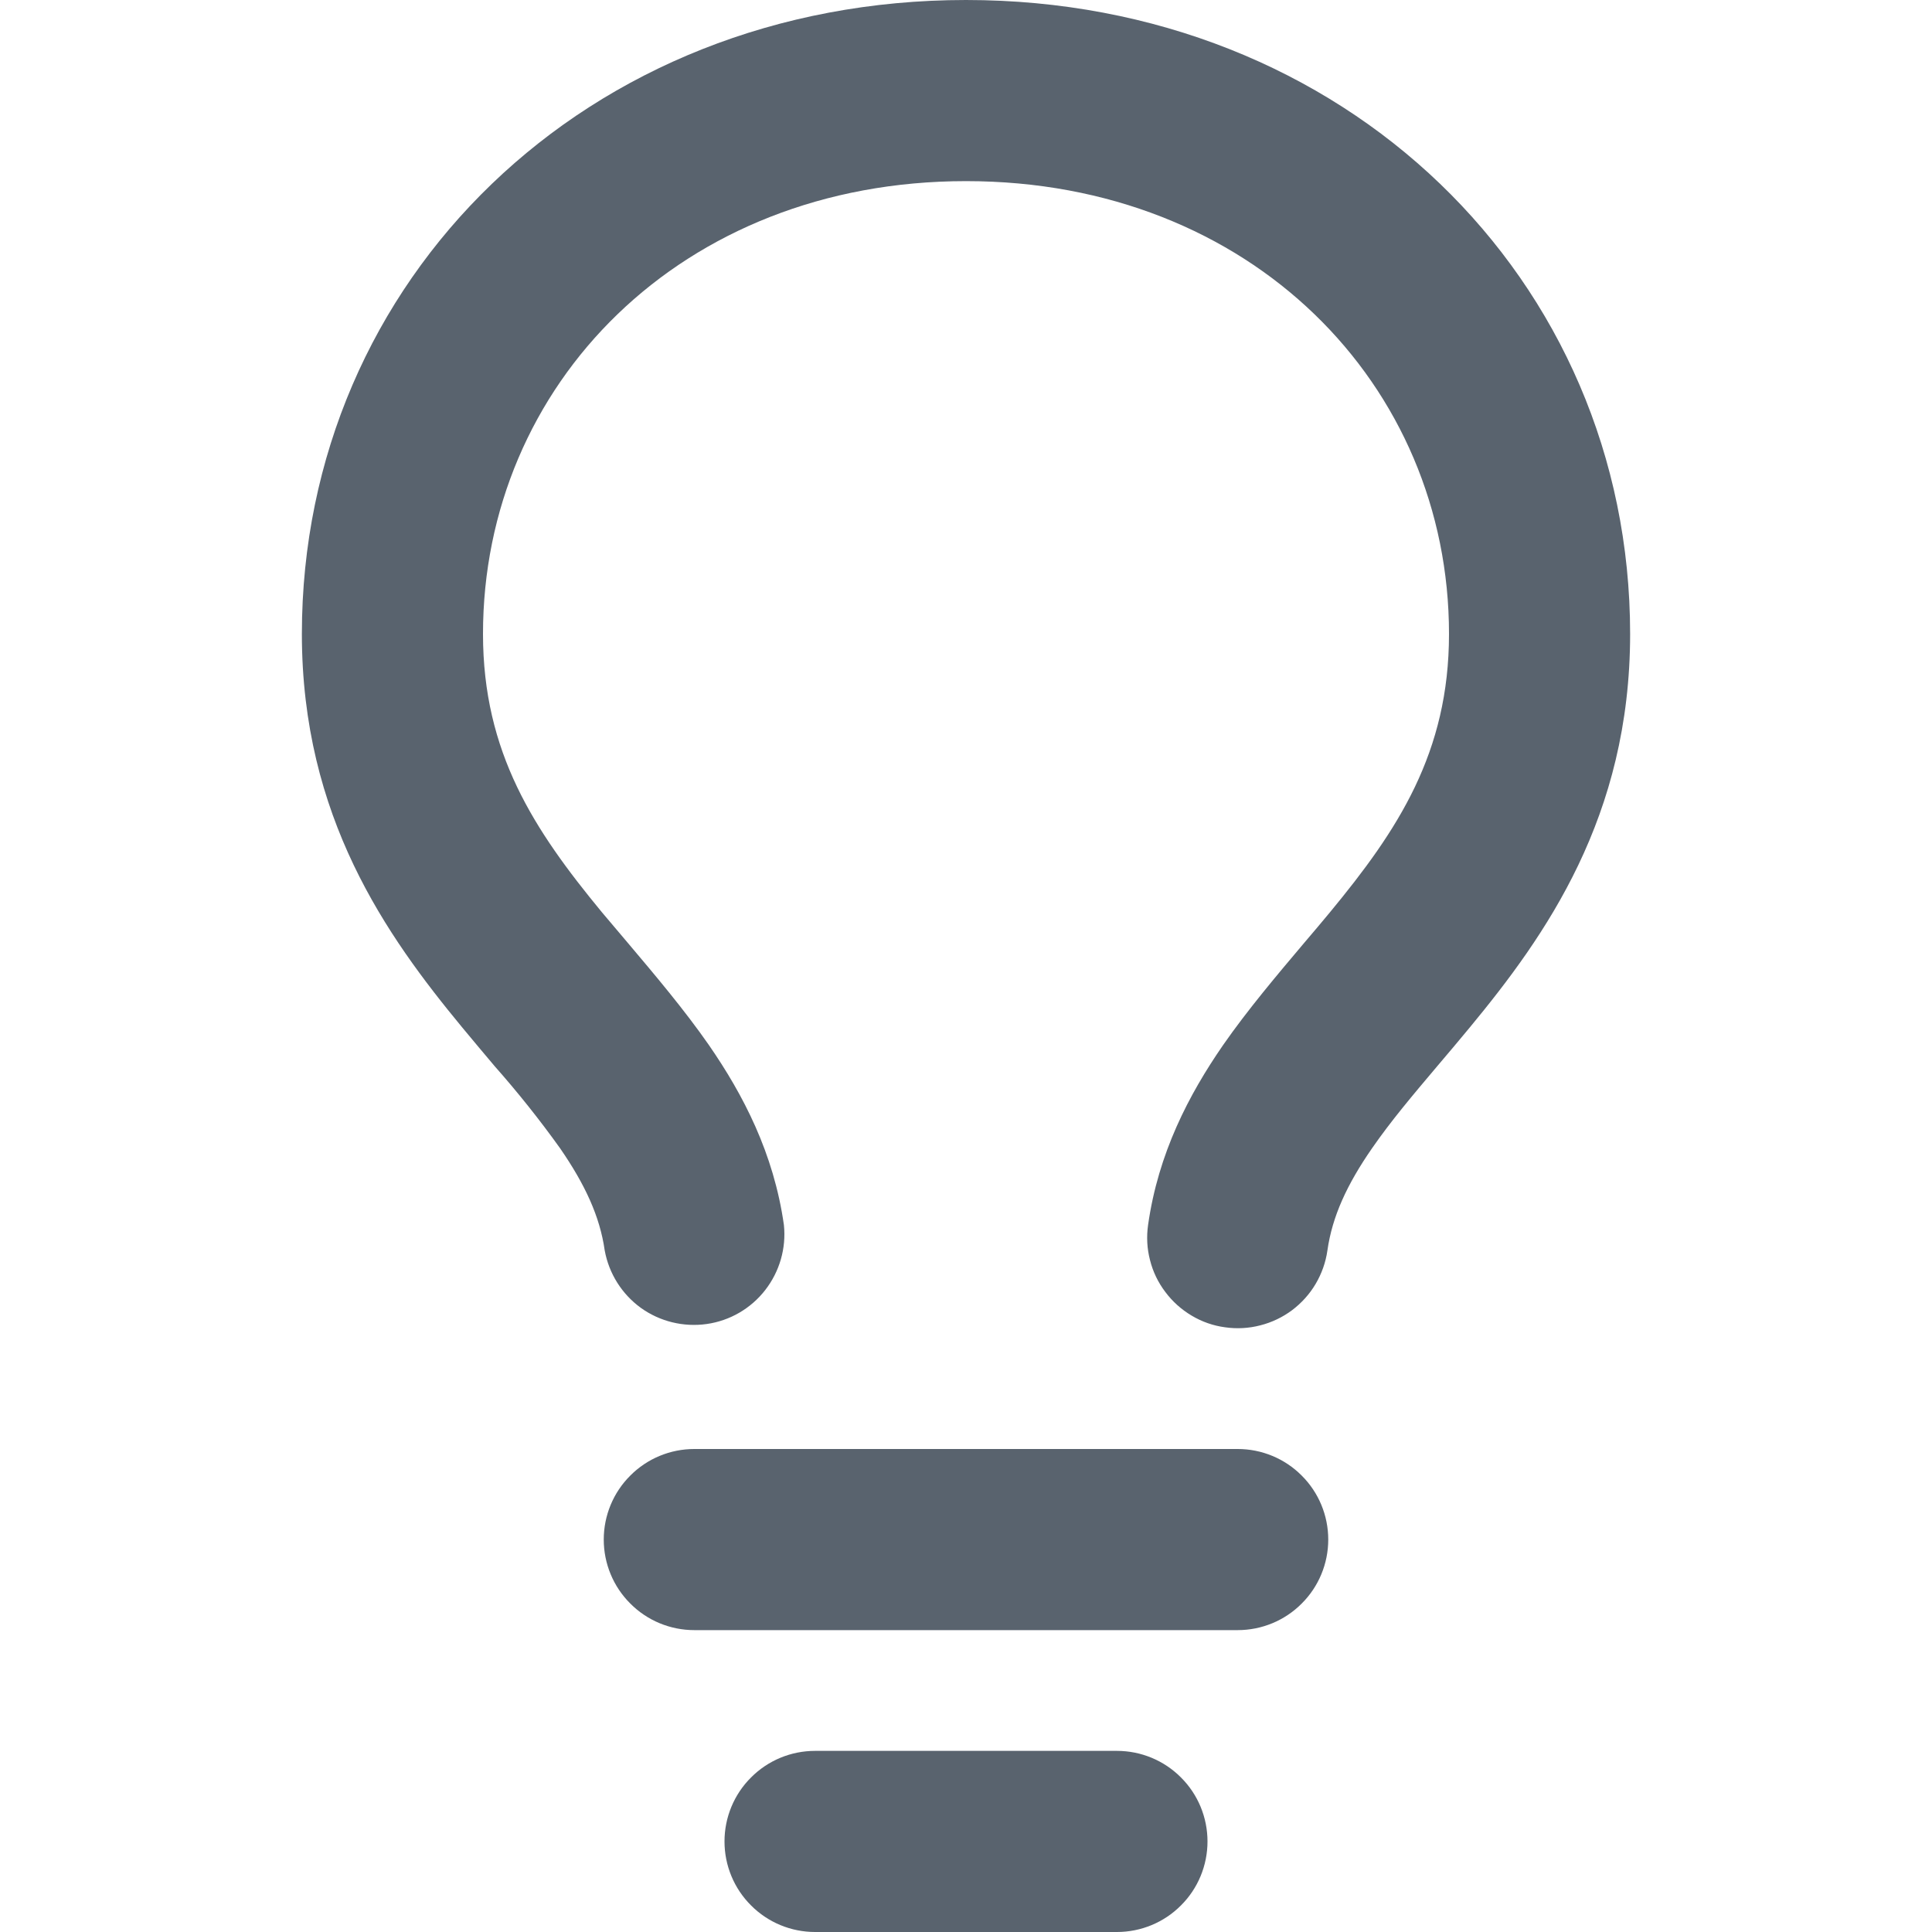
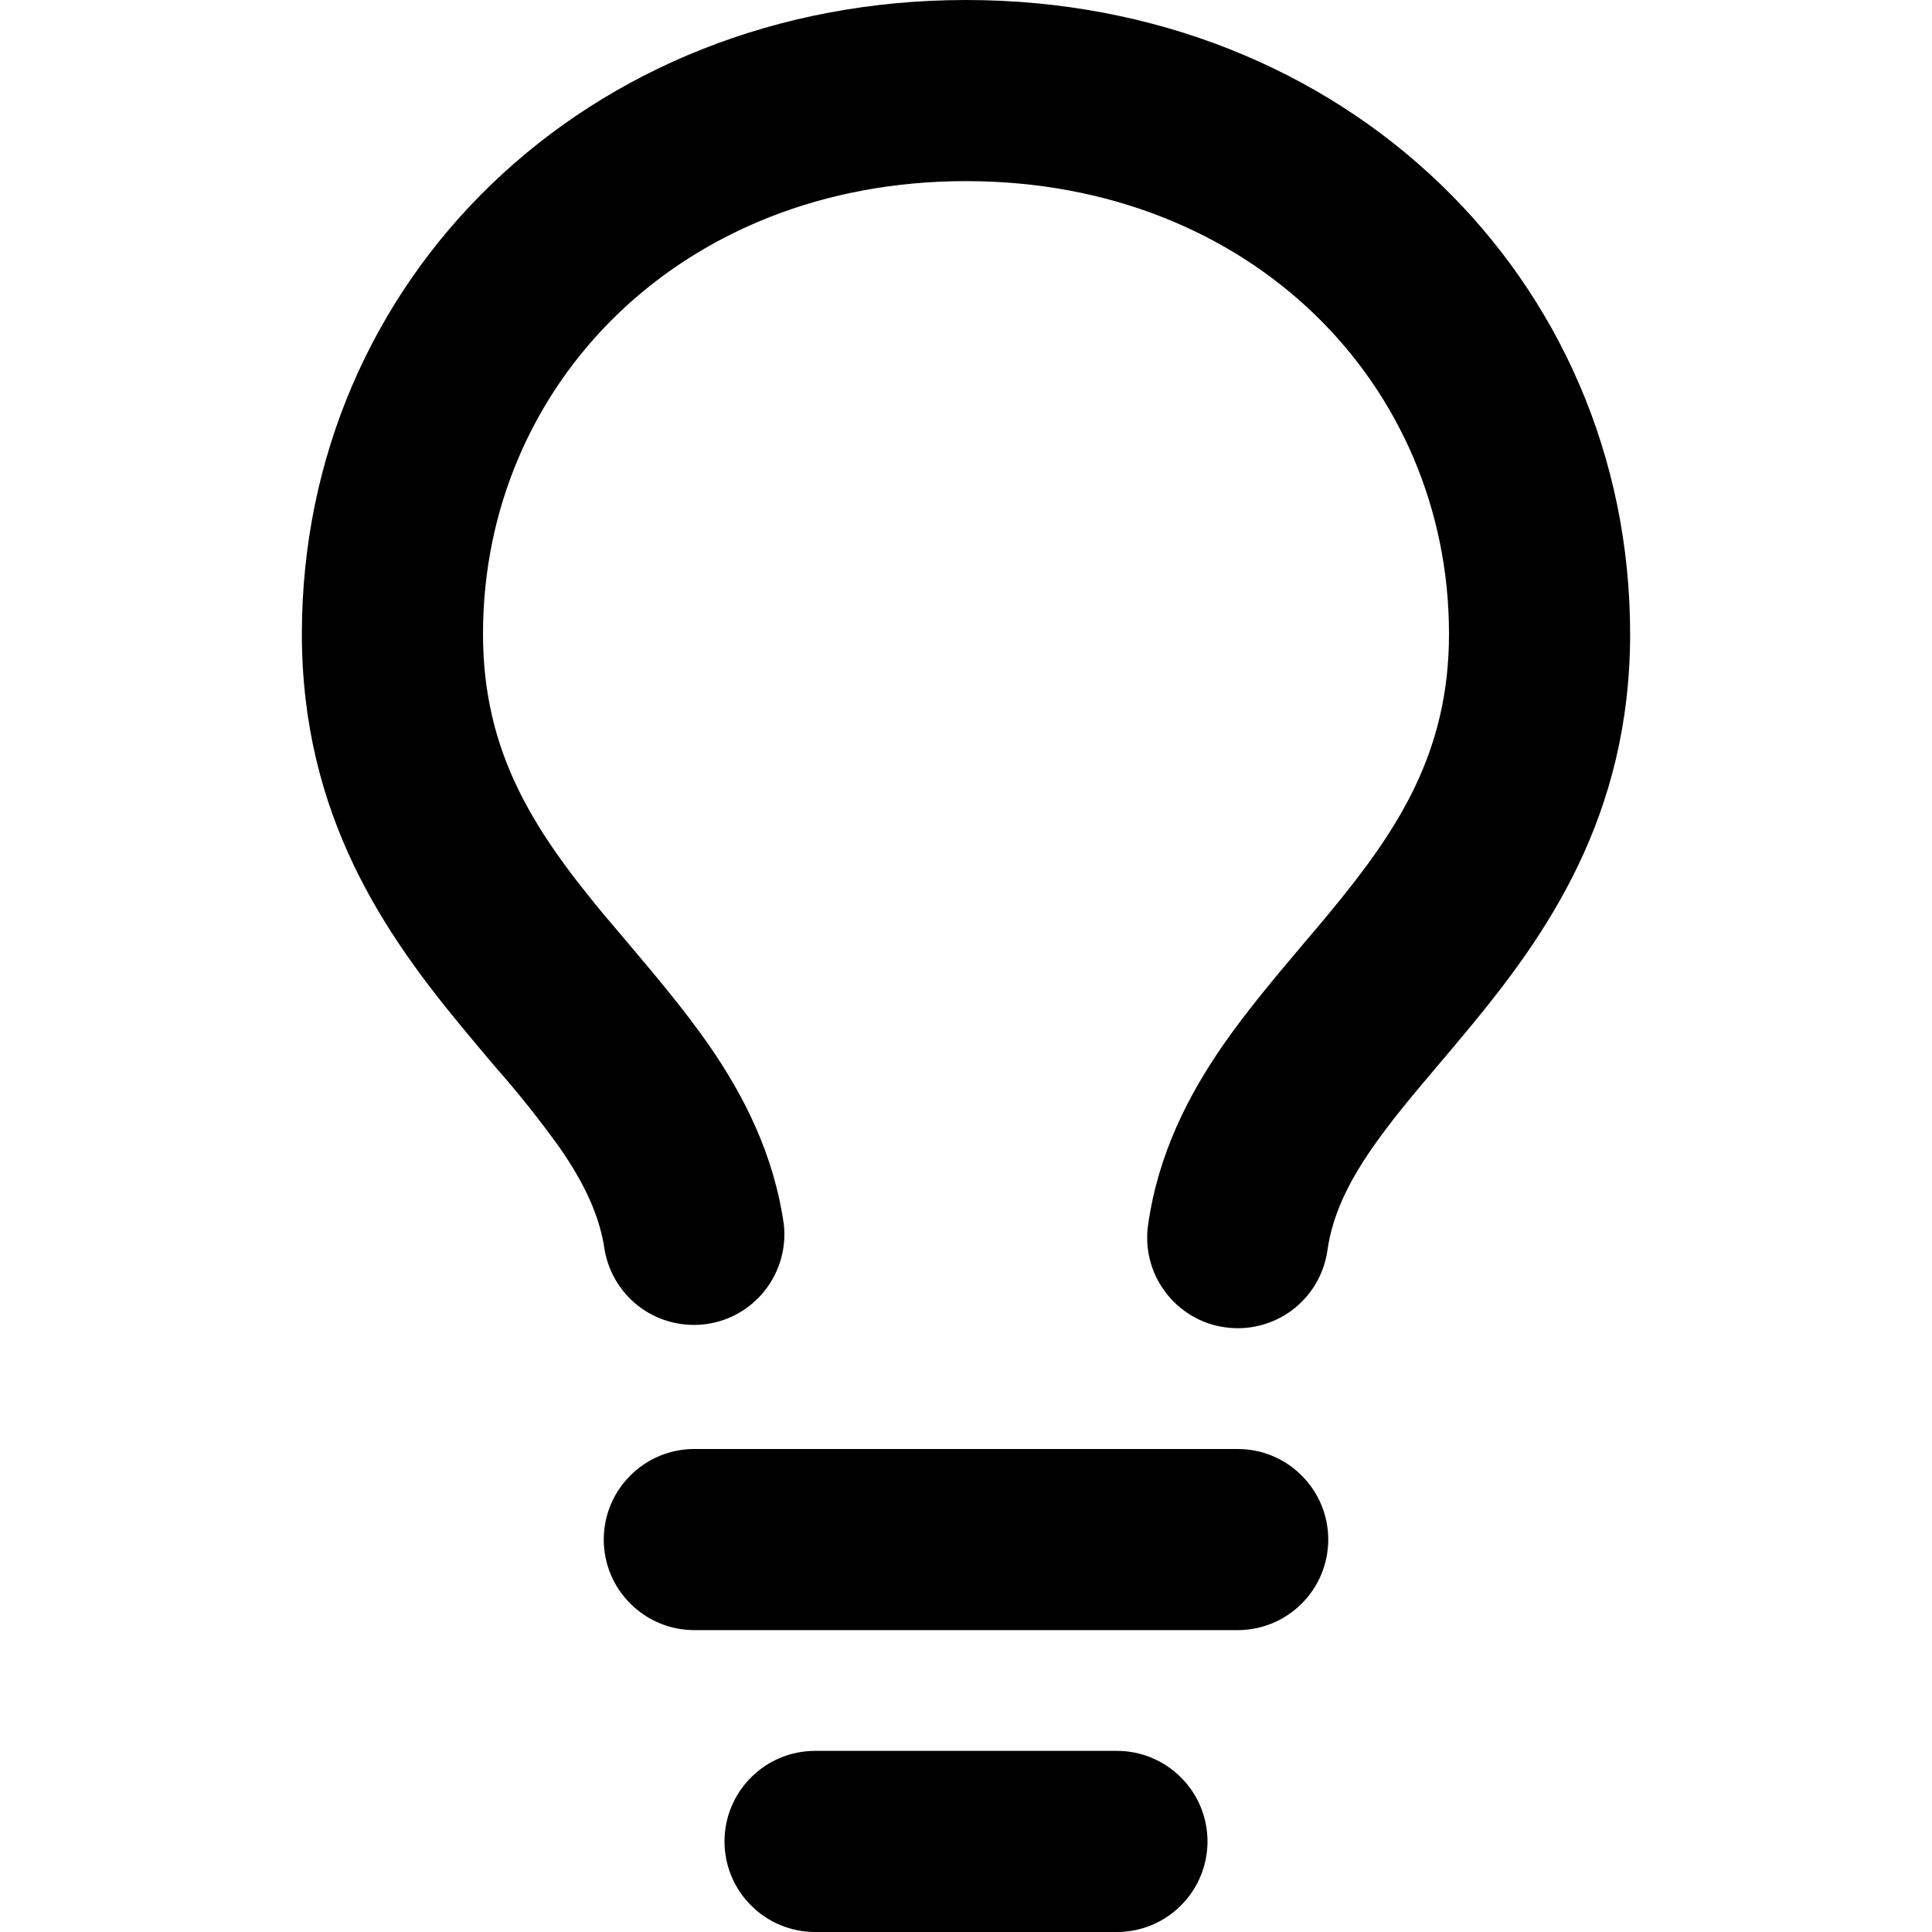
<svg xmlns="http://www.w3.org/2000/svg" width="16" height="16" viewBox="0 0 16 16" fill="none">
-   <path fill-rule="evenodd" clip-rule="evenodd" d="M8 1.5C5.637 1.5 4 3.19 4 5.25C4 6.234 4.424 6.875 4.984 7.554L5.198 7.807C5.421 8.071 5.668 8.363 5.871 8.655C6.155 9.066 6.408 9.551 6.492 10.145C6.512 10.338 6.456 10.531 6.337 10.684C6.218 10.837 6.044 10.938 5.852 10.965C5.66 10.992 5.464 10.944 5.307 10.831C5.15 10.717 5.043 10.547 5.008 10.356C4.968 10.074 4.845 9.809 4.638 9.509C4.469 9.273 4.288 9.046 4.096 8.829C4.012 8.729 3.923 8.624 3.828 8.509C3.201 7.75 2.5 6.766 2.5 5.25C2.5 2.31 4.863 0 8 0C11.137 0 13.5 2.31 13.5 5.25C13.5 6.766 12.799 7.75 12.172 8.509C12.077 8.624 11.988 8.729 11.904 8.828C11.697 9.073 11.521 9.281 11.363 9.509C11.155 9.809 11.033 10.074 10.993 10.356C10.979 10.454 10.946 10.547 10.896 10.632C10.846 10.717 10.779 10.791 10.701 10.85C10.622 10.909 10.532 10.952 10.437 10.976C10.341 11.001 10.242 11.006 10.145 10.992C10.047 10.979 9.953 10.946 9.868 10.895C9.784 10.845 9.71 10.779 9.651 10.7C9.591 10.621 9.548 10.532 9.524 10.436C9.499 10.341 9.494 10.242 9.508 10.144C9.592 9.551 9.845 9.066 10.129 8.655C10.332 8.363 10.579 8.071 10.802 7.807C10.877 7.719 10.949 7.634 11.015 7.554C11.576 6.875 12 6.234 12 5.25C12 3.19 10.363 1.5 8 1.5ZM6 15.25C6 15.051 6.079 14.86 6.22 14.72C6.36 14.579 6.551 14.5 6.75 14.5H9.25C9.449 14.5 9.64 14.579 9.78 14.72C9.921 14.86 10 15.051 10 15.25C10 15.449 9.921 15.64 9.78 15.78C9.64 15.921 9.449 16 9.25 16H6.75C6.551 16 6.36 15.921 6.22 15.78C6.079 15.64 6 15.449 6 15.25ZM5.75 12C5.551 12 5.36 12.079 5.22 12.22C5.079 12.36 5 12.551 5 12.75C5 12.949 5.079 13.14 5.22 13.28C5.36 13.421 5.551 13.5 5.75 13.5H10.25C10.449 13.5 10.64 13.421 10.78 13.28C10.921 13.14 11 12.949 11 12.75C11 12.551 10.921 12.36 10.78 12.22C10.64 12.079 10.449 12 10.25 12H5.75Z" fill="#59636E" />
+   <path fill-rule="evenodd" clip-rule="evenodd" d="M8 1.5C5.637 1.5 4 3.19 4 5.25C4 6.234 4.424 6.875 4.984 7.554L5.198 7.807C5.421 8.071 5.668 8.363 5.871 8.655C6.155 9.066 6.408 9.551 6.492 10.145C6.512 10.338 6.456 10.531 6.337 10.684C6.218 10.837 6.044 10.938 5.852 10.965C5.66 10.992 5.464 10.944 5.307 10.831C5.15 10.717 5.043 10.547 5.008 10.356C4.968 10.074 4.845 9.809 4.638 9.509C4.469 9.273 4.288 9.046 4.096 8.829C4.012 8.729 3.923 8.624 3.828 8.509C3.201 7.75 2.5 6.766 2.5 5.25C2.5 2.31 4.863 0 8 0C11.137 0 13.5 2.31 13.5 5.25C13.5 6.766 12.799 7.75 12.172 8.509C12.077 8.624 11.988 8.729 11.904 8.828C11.697 9.073 11.521 9.281 11.363 9.509C11.155 9.809 11.033 10.074 10.993 10.356C10.979 10.454 10.946 10.547 10.896 10.632C10.846 10.717 10.779 10.791 10.701 10.85C10.622 10.909 10.532 10.952 10.437 10.976C10.341 11.001 10.242 11.006 10.145 10.992C10.047 10.979 9.953 10.946 9.868 10.895C9.784 10.845 9.71 10.779 9.651 10.7C9.591 10.621 9.548 10.532 9.524 10.436C9.499 10.341 9.494 10.242 9.508 10.144C9.592 9.551 9.845 9.066 10.129 8.655C10.332 8.363 10.579 8.071 10.802 7.807C10.877 7.719 10.949 7.634 11.015 7.554C11.576 6.875 12 6.234 12 5.25C12 3.19 10.363 1.5 8 1.5ZM6 15.25C6 15.051 6.079 14.86 6.22 14.72C6.36 14.579 6.551 14.5 6.75 14.5H9.25C9.449 14.5 9.64 14.579 9.78 14.72C9.921 14.86 10 15.051 10 15.25C10 15.449 9.921 15.64 9.78 15.78C9.64 15.921 9.449 16 9.25 16H6.75C6.551 16 6.36 15.921 6.22 15.78C6.079 15.64 6 15.449 6 15.25ZM5.75 12C5.551 12 5.36 12.079 5.22 12.22C5.079 12.36 5 12.551 5 12.75C5 12.949 5.079 13.14 5.22 13.28C5.36 13.421 5.551 13.5 5.75 13.5H10.25C10.449 13.5 10.64 13.421 10.78 13.28C10.921 13.14 11 12.949 11 12.75C11 12.551 10.921 12.36 10.78 12.22C10.64 12.079 10.449 12 10.25 12H5.75Z" fill="currentColor" />
</svg>
